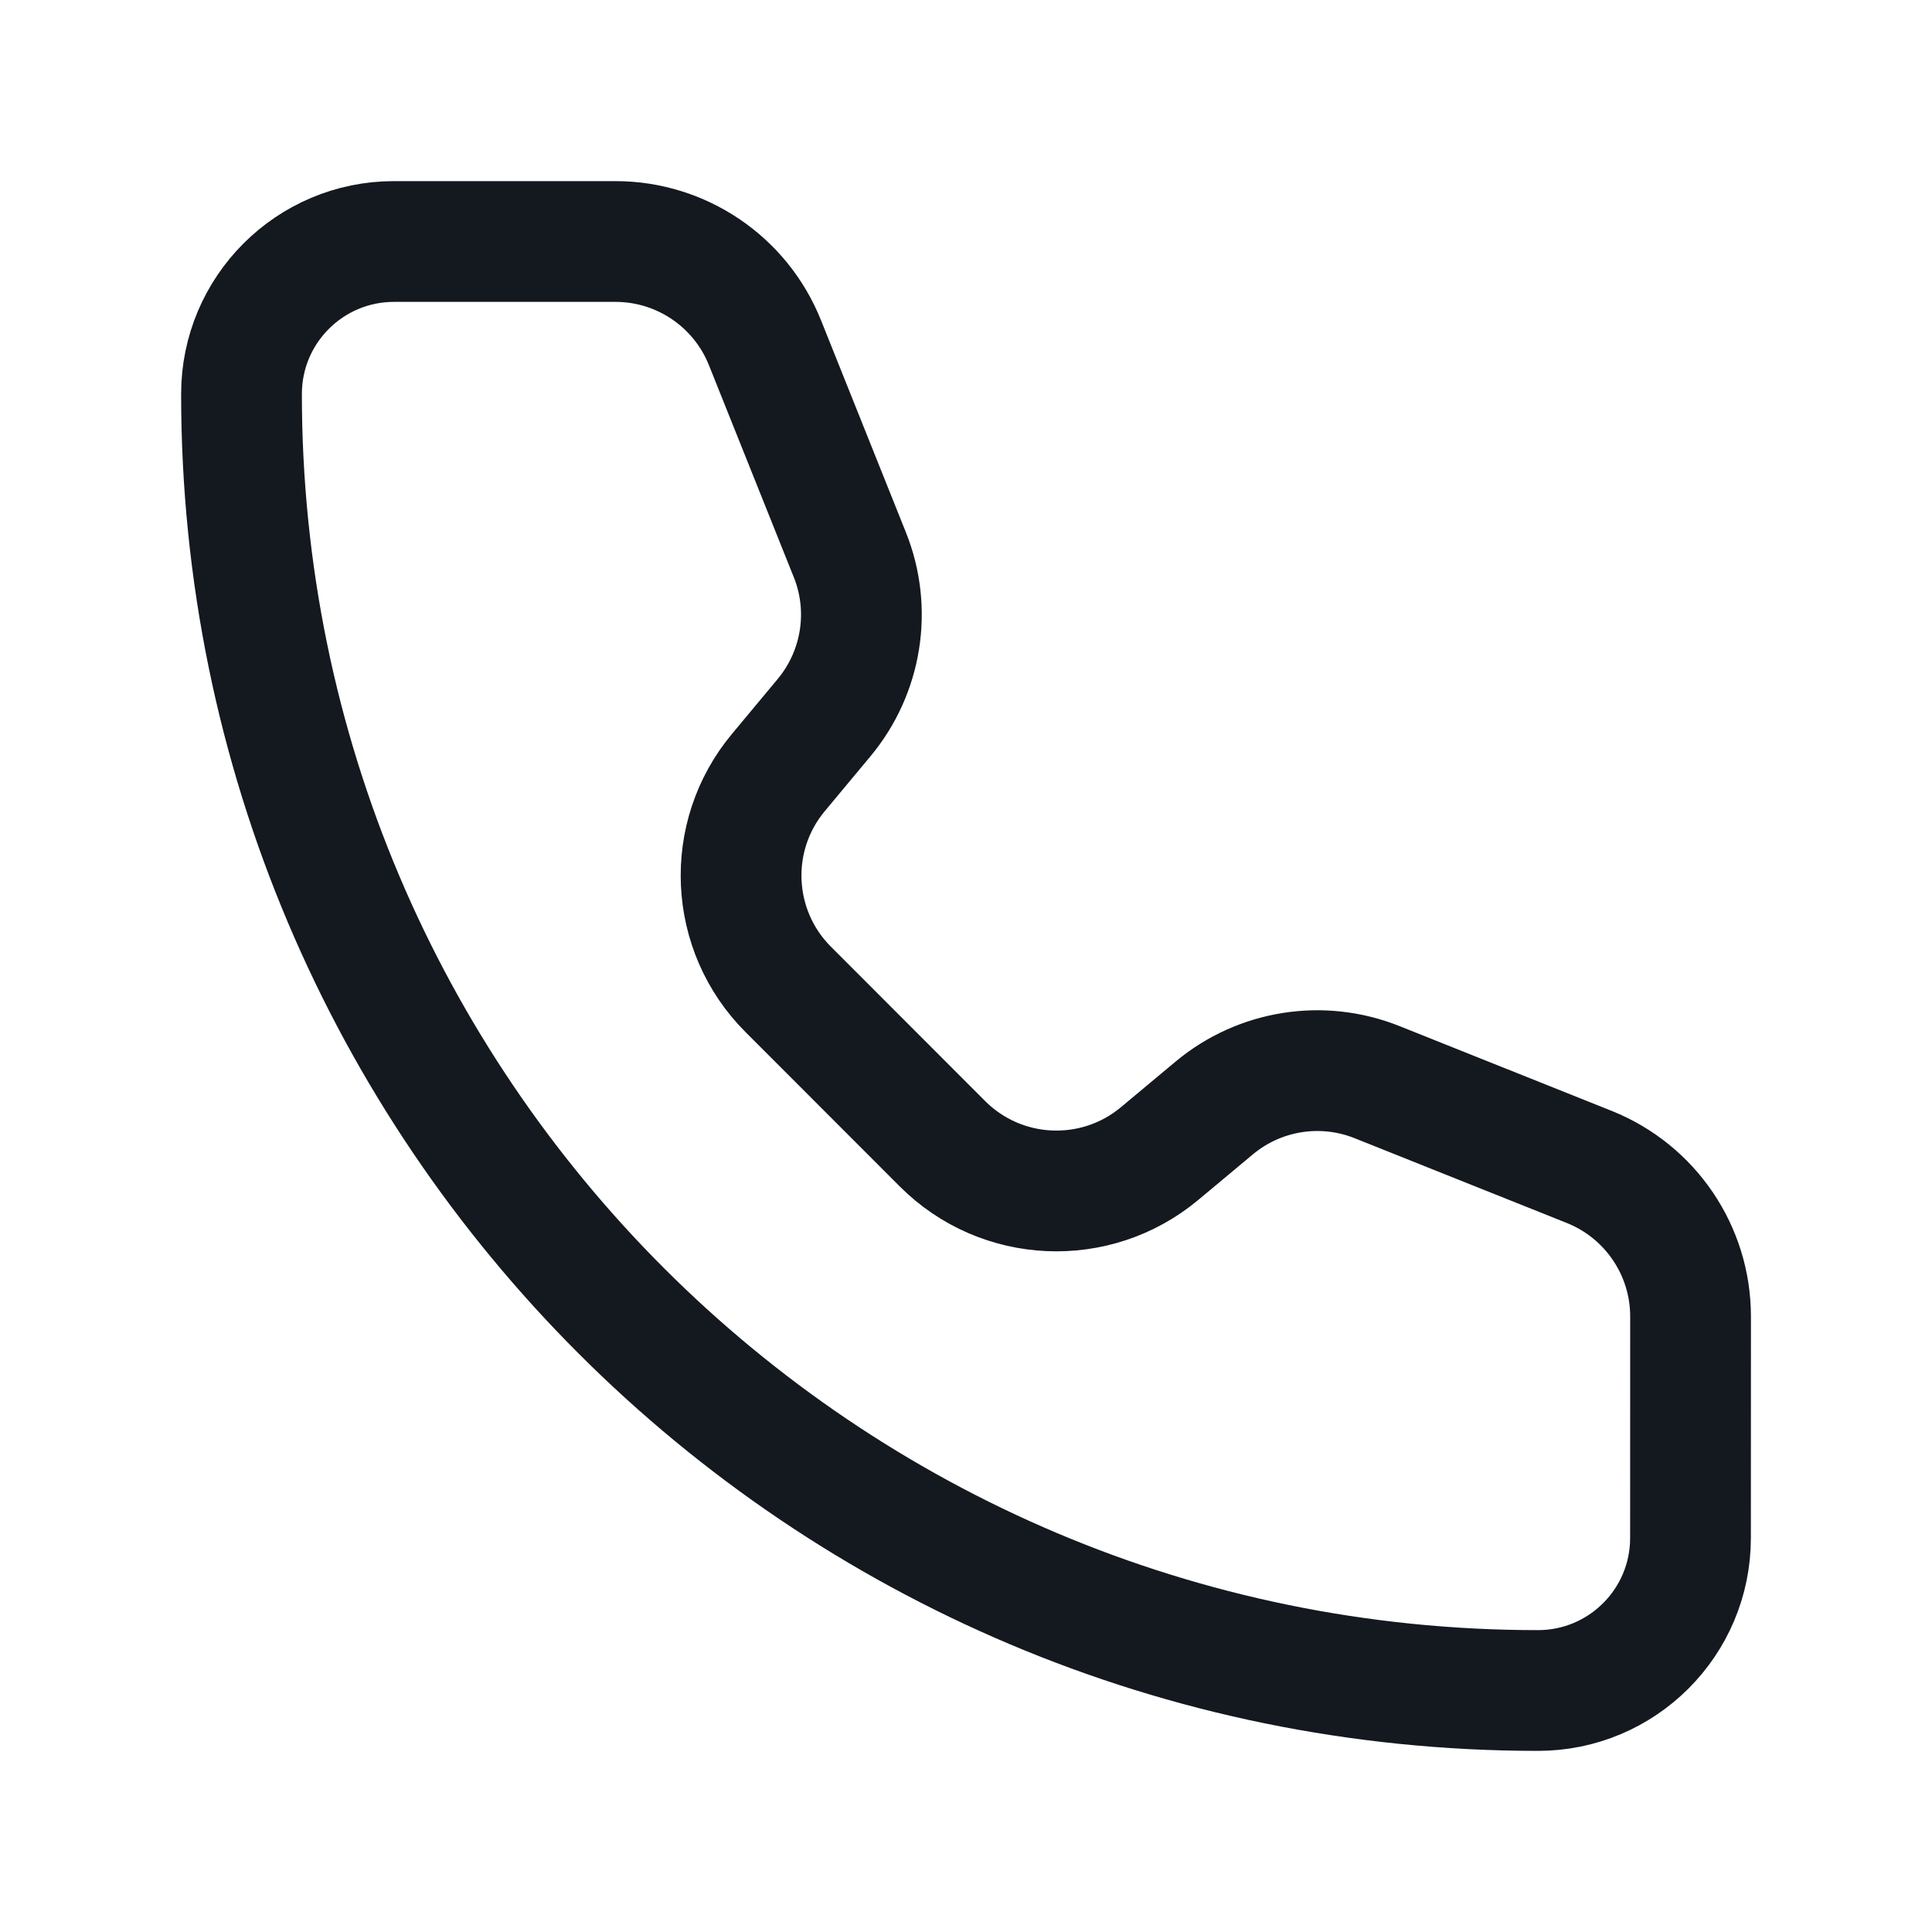
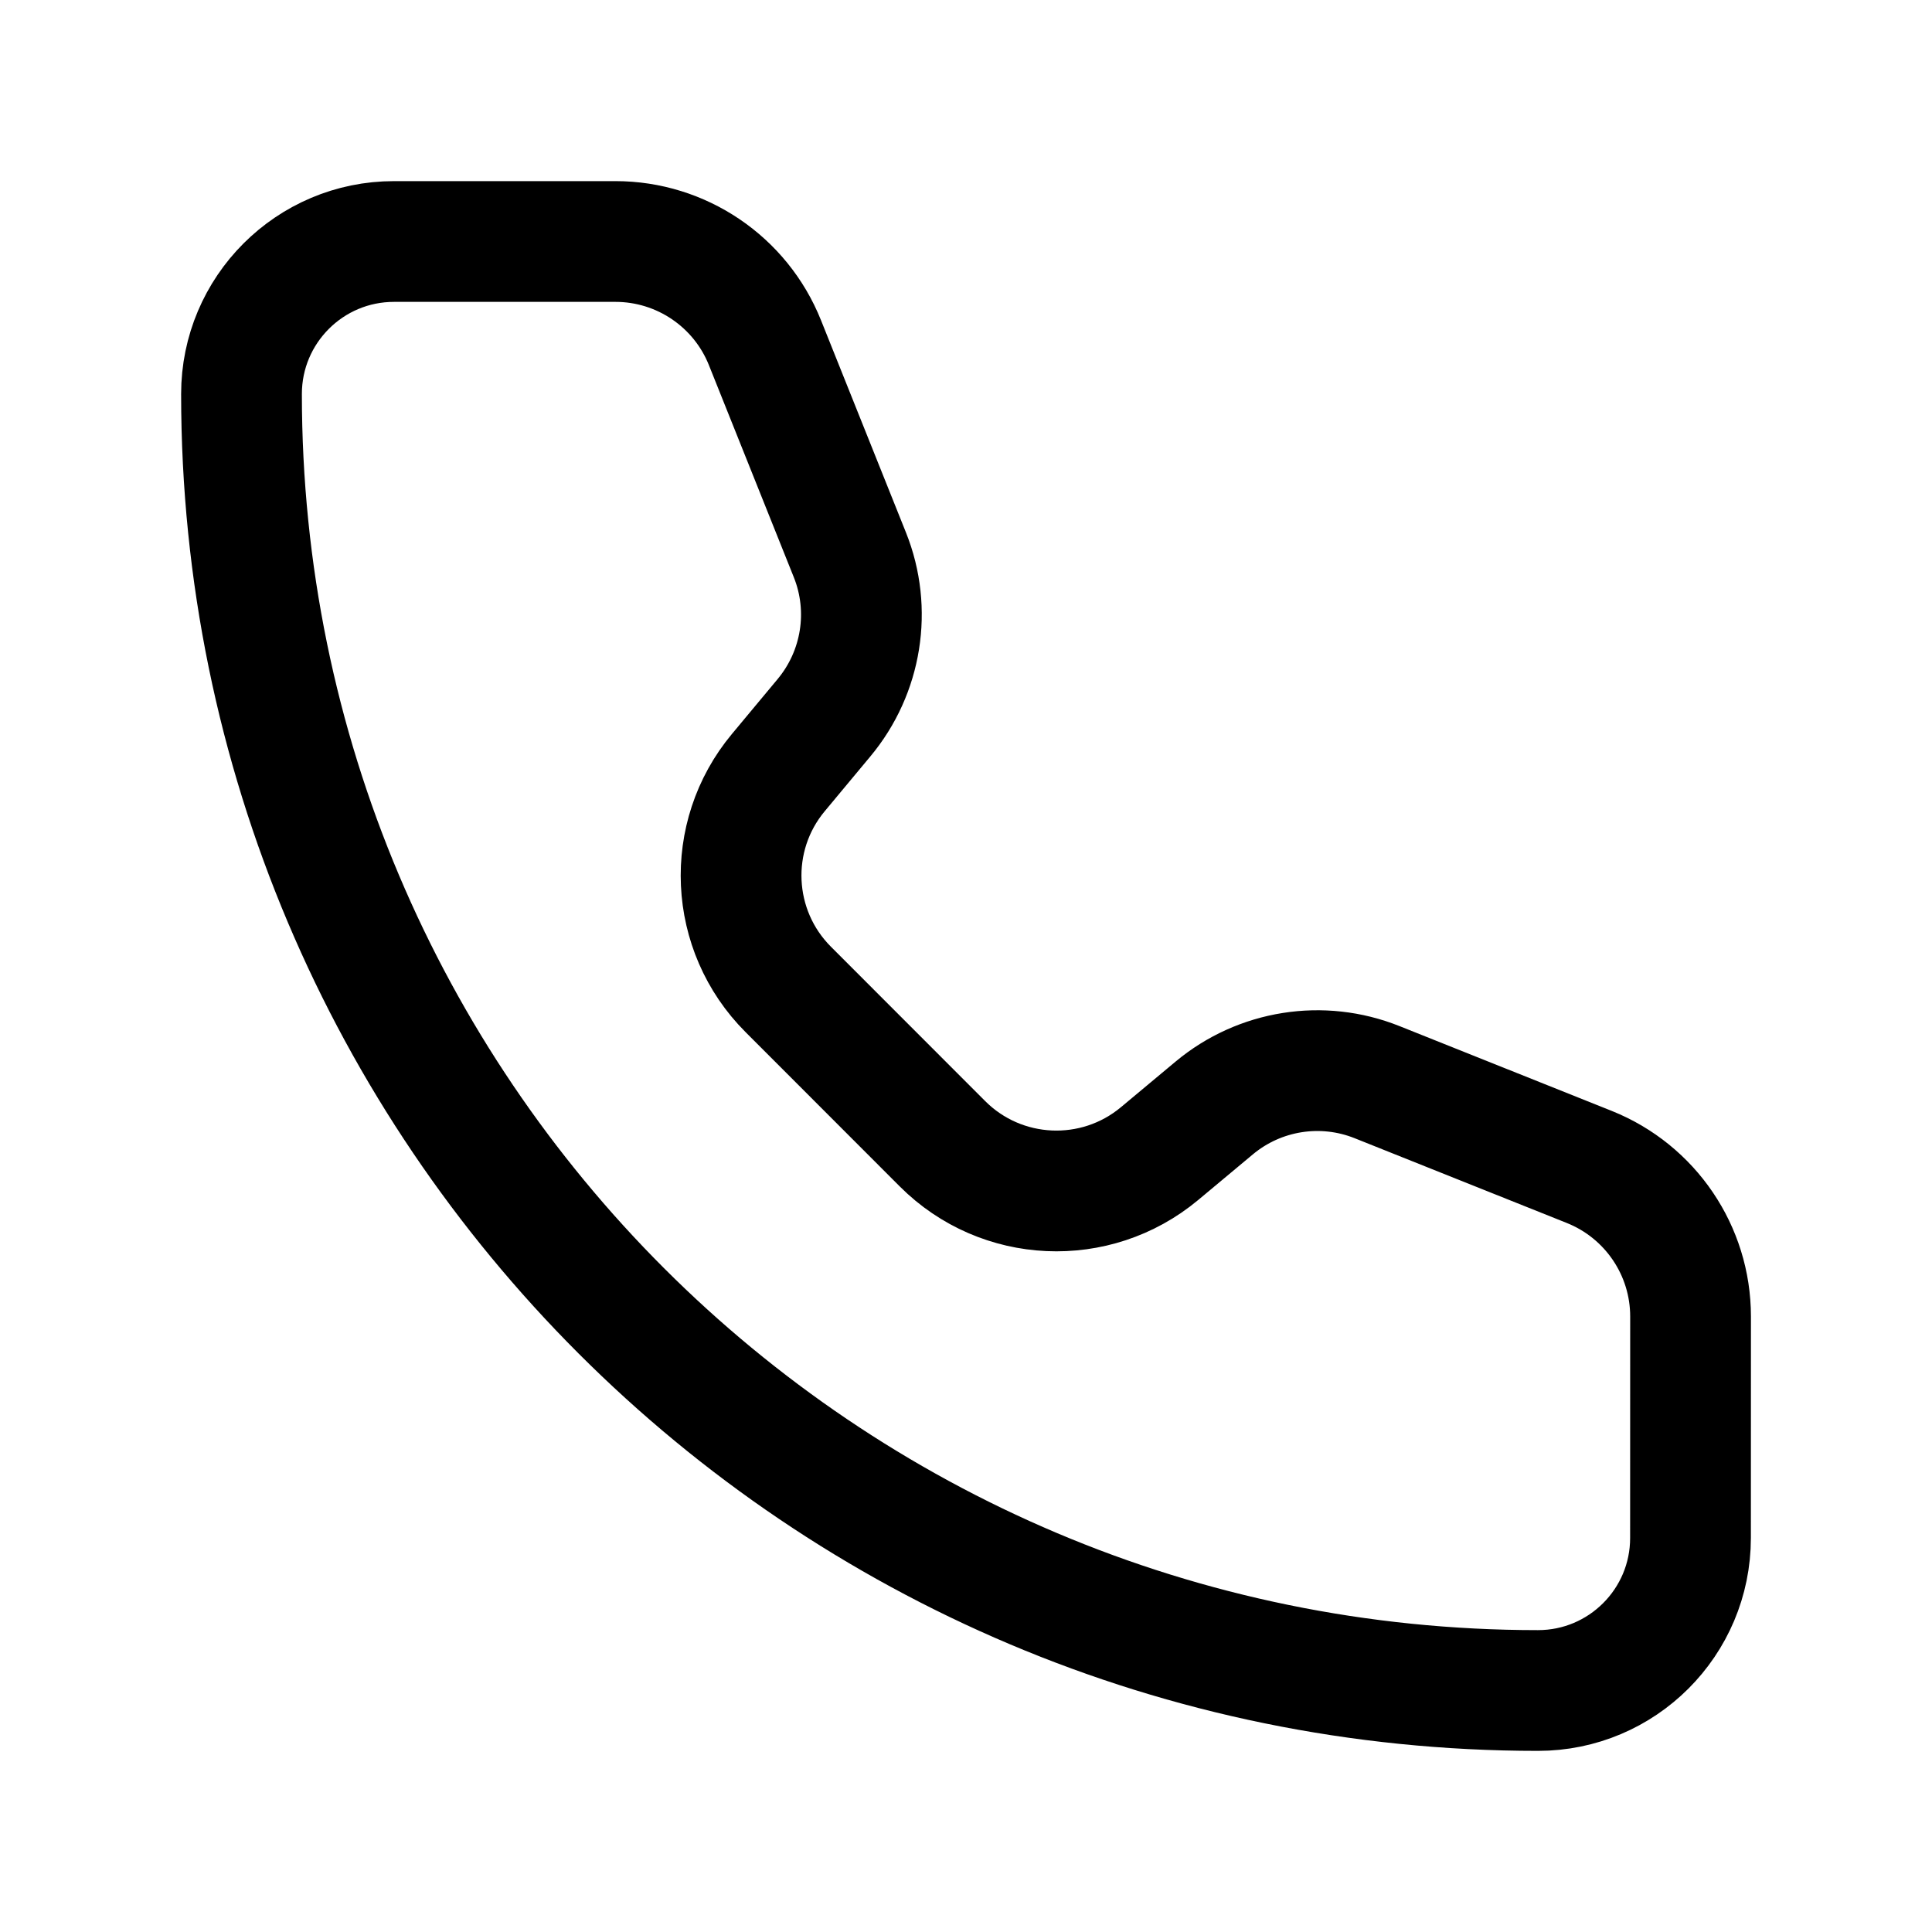
<svg xmlns="http://www.w3.org/2000/svg" width="32" height="32" viewBox="0 0 32 32" fill="none">
-   <path d="M12.67 5.676C12.265 4.664 11.284 4 10.194 4H6.526C5.131 4 4 5.131 4 6.526C4 18.386 13.614 28 25.474 28C26.869 28 28 26.869 28 25.474L28.001 21.805C28.001 20.715 27.337 19.735 26.325 19.329L22.809 17.924C21.9 17.56 20.864 17.724 20.112 18.351L19.205 19.108C18.145 19.991 16.586 19.92 15.611 18.945L13.056 16.388C12.081 15.413 12.009 13.855 12.892 12.796L13.648 11.888C14.275 11.136 14.441 10.1 14.077 9.191L12.67 5.676Z" stroke="#14181F" stroke-width="2" stroke-linecap="round" stroke-linejoin="round" />
+   <path d="M12.67 5.676C12.265 4.664 11.284 4 10.194 4H6.526C5.131 4 4 5.131 4 6.526C4 18.386 13.614 28 25.474 28C26.869 28 28 26.869 28 25.474L28.001 21.805C28.001 20.715 27.337 19.735 26.325 19.329L22.809 17.924C21.9 17.56 20.864 17.724 20.112 18.351L19.205 19.108C18.145 19.991 16.586 19.92 15.611 18.945L13.056 16.388C12.081 15.413 12.009 13.855 12.892 12.796L13.648 11.888C14.275 11.136 14.441 10.1 14.077 9.191L12.67 5.676Z" stroke="currentColor" stroke-width="2" stroke-linecap="round" stroke-linejoin="round" />
</svg>
